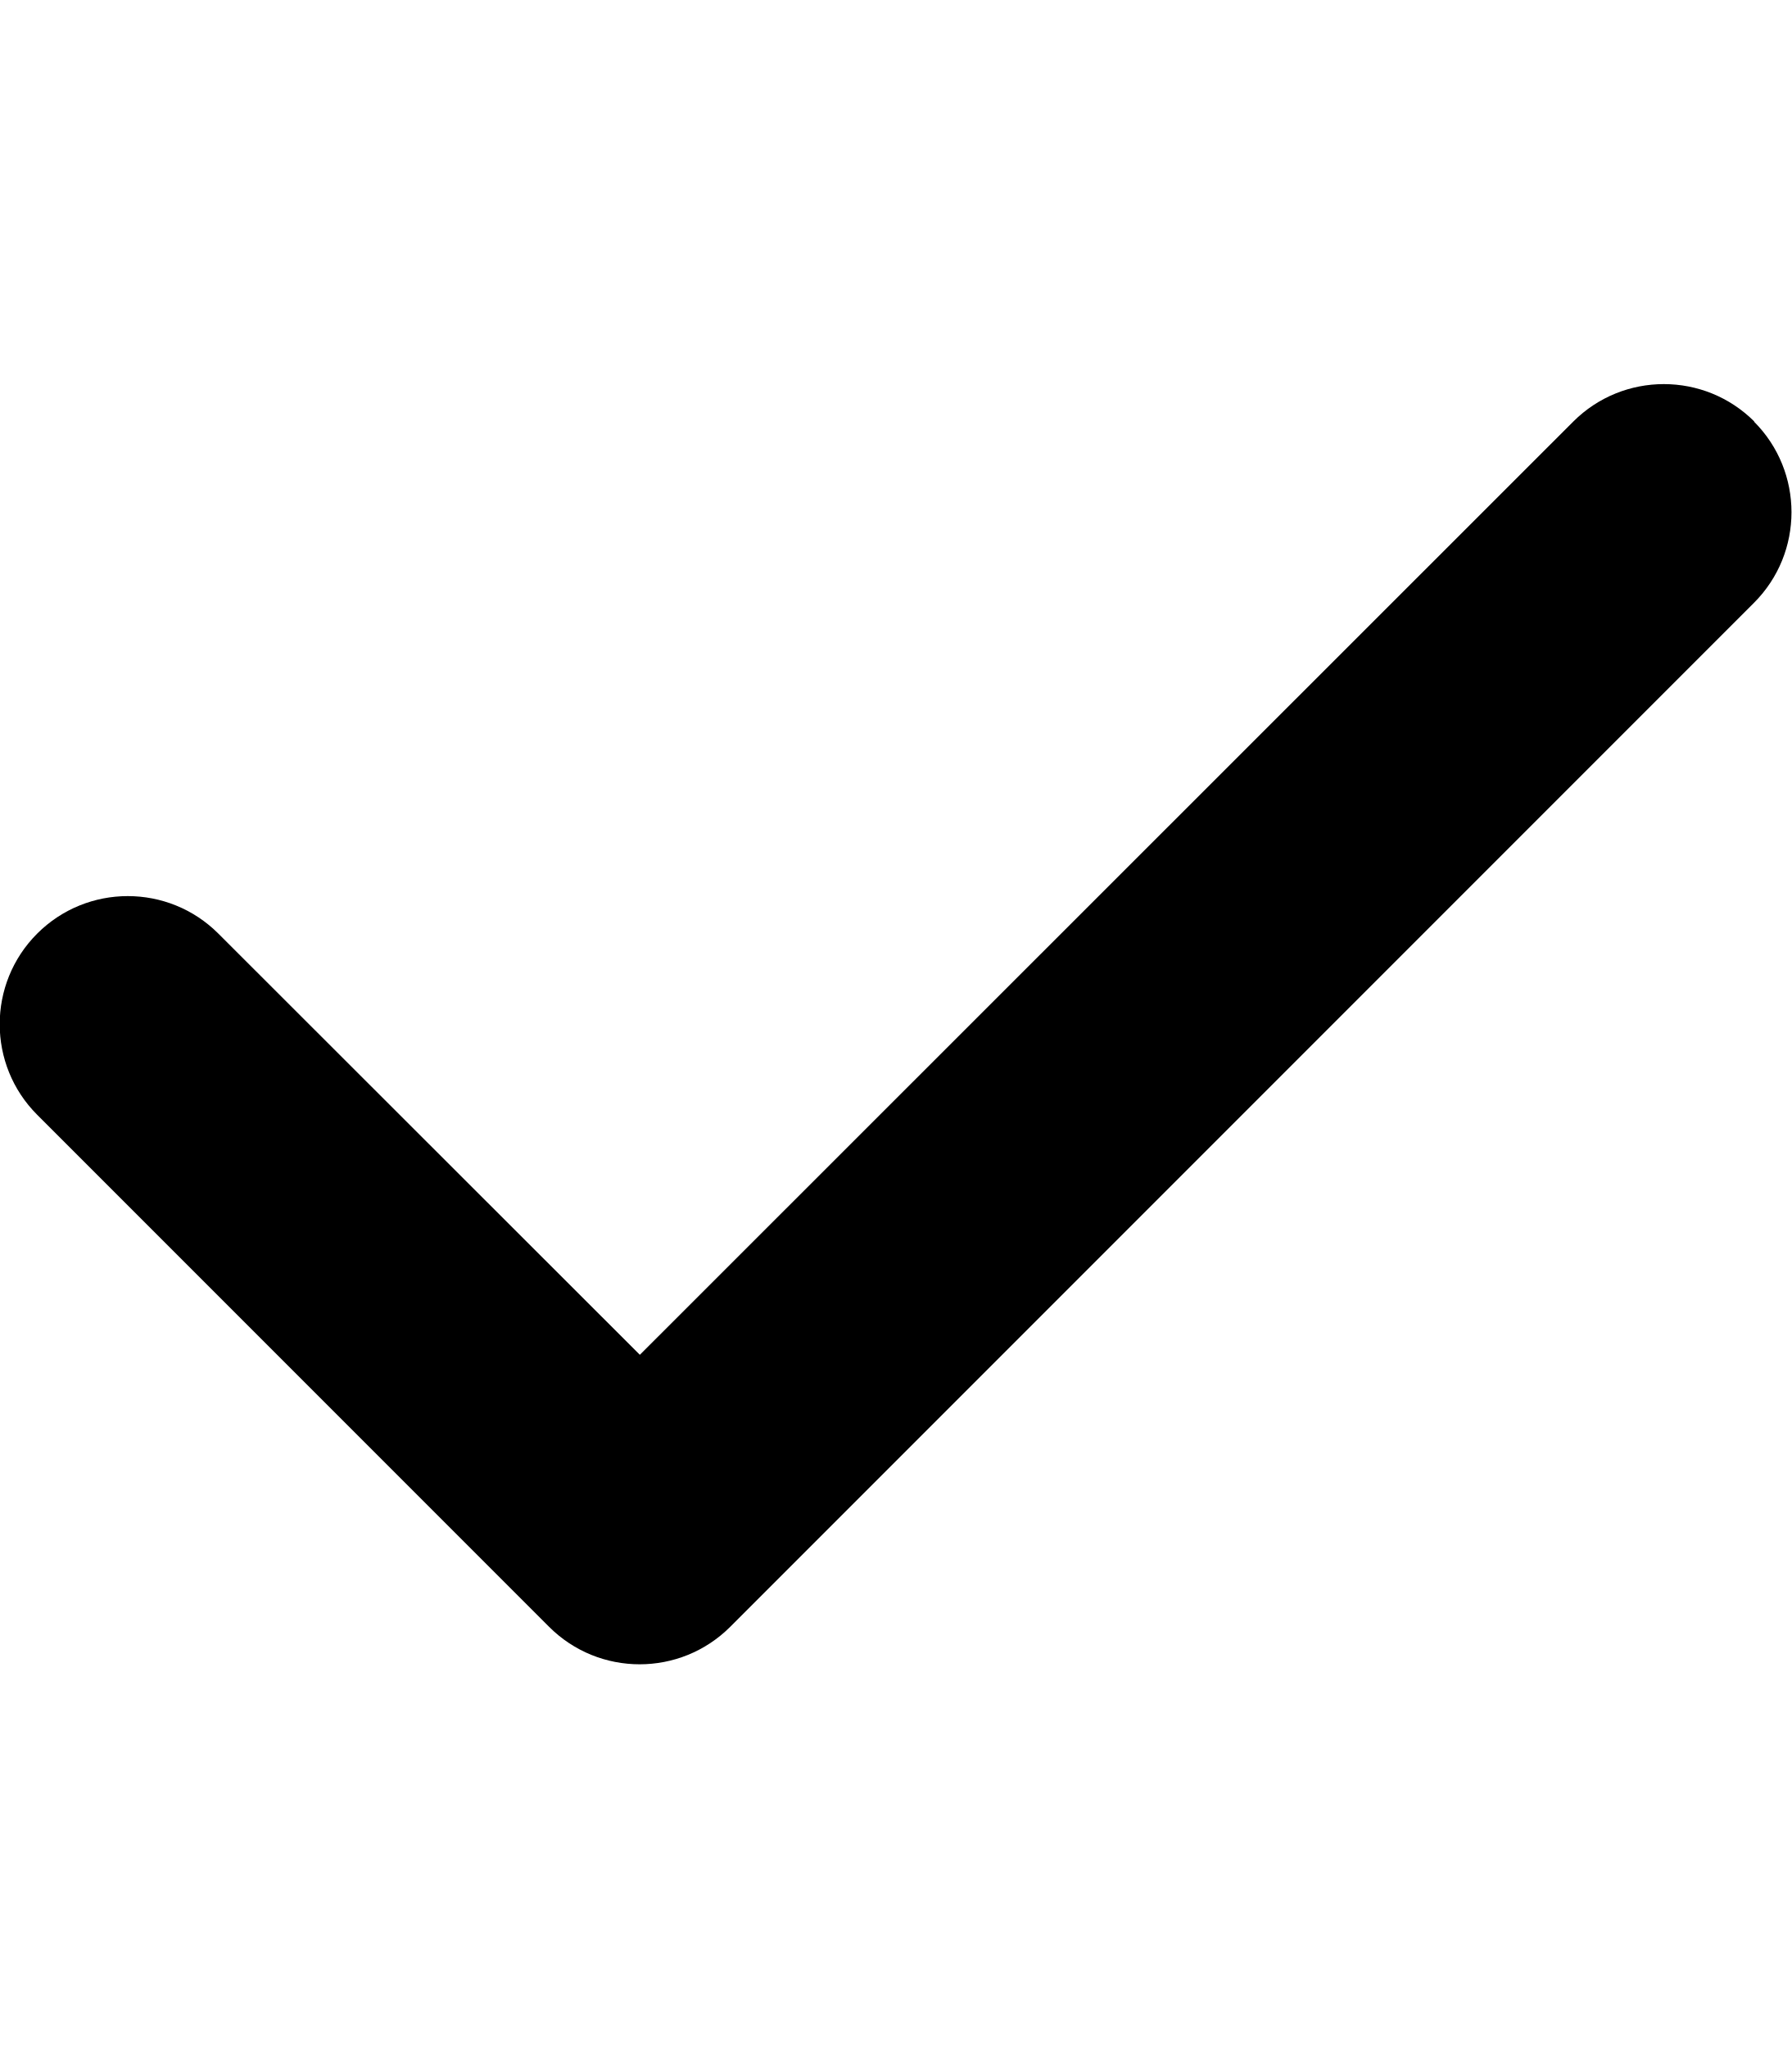
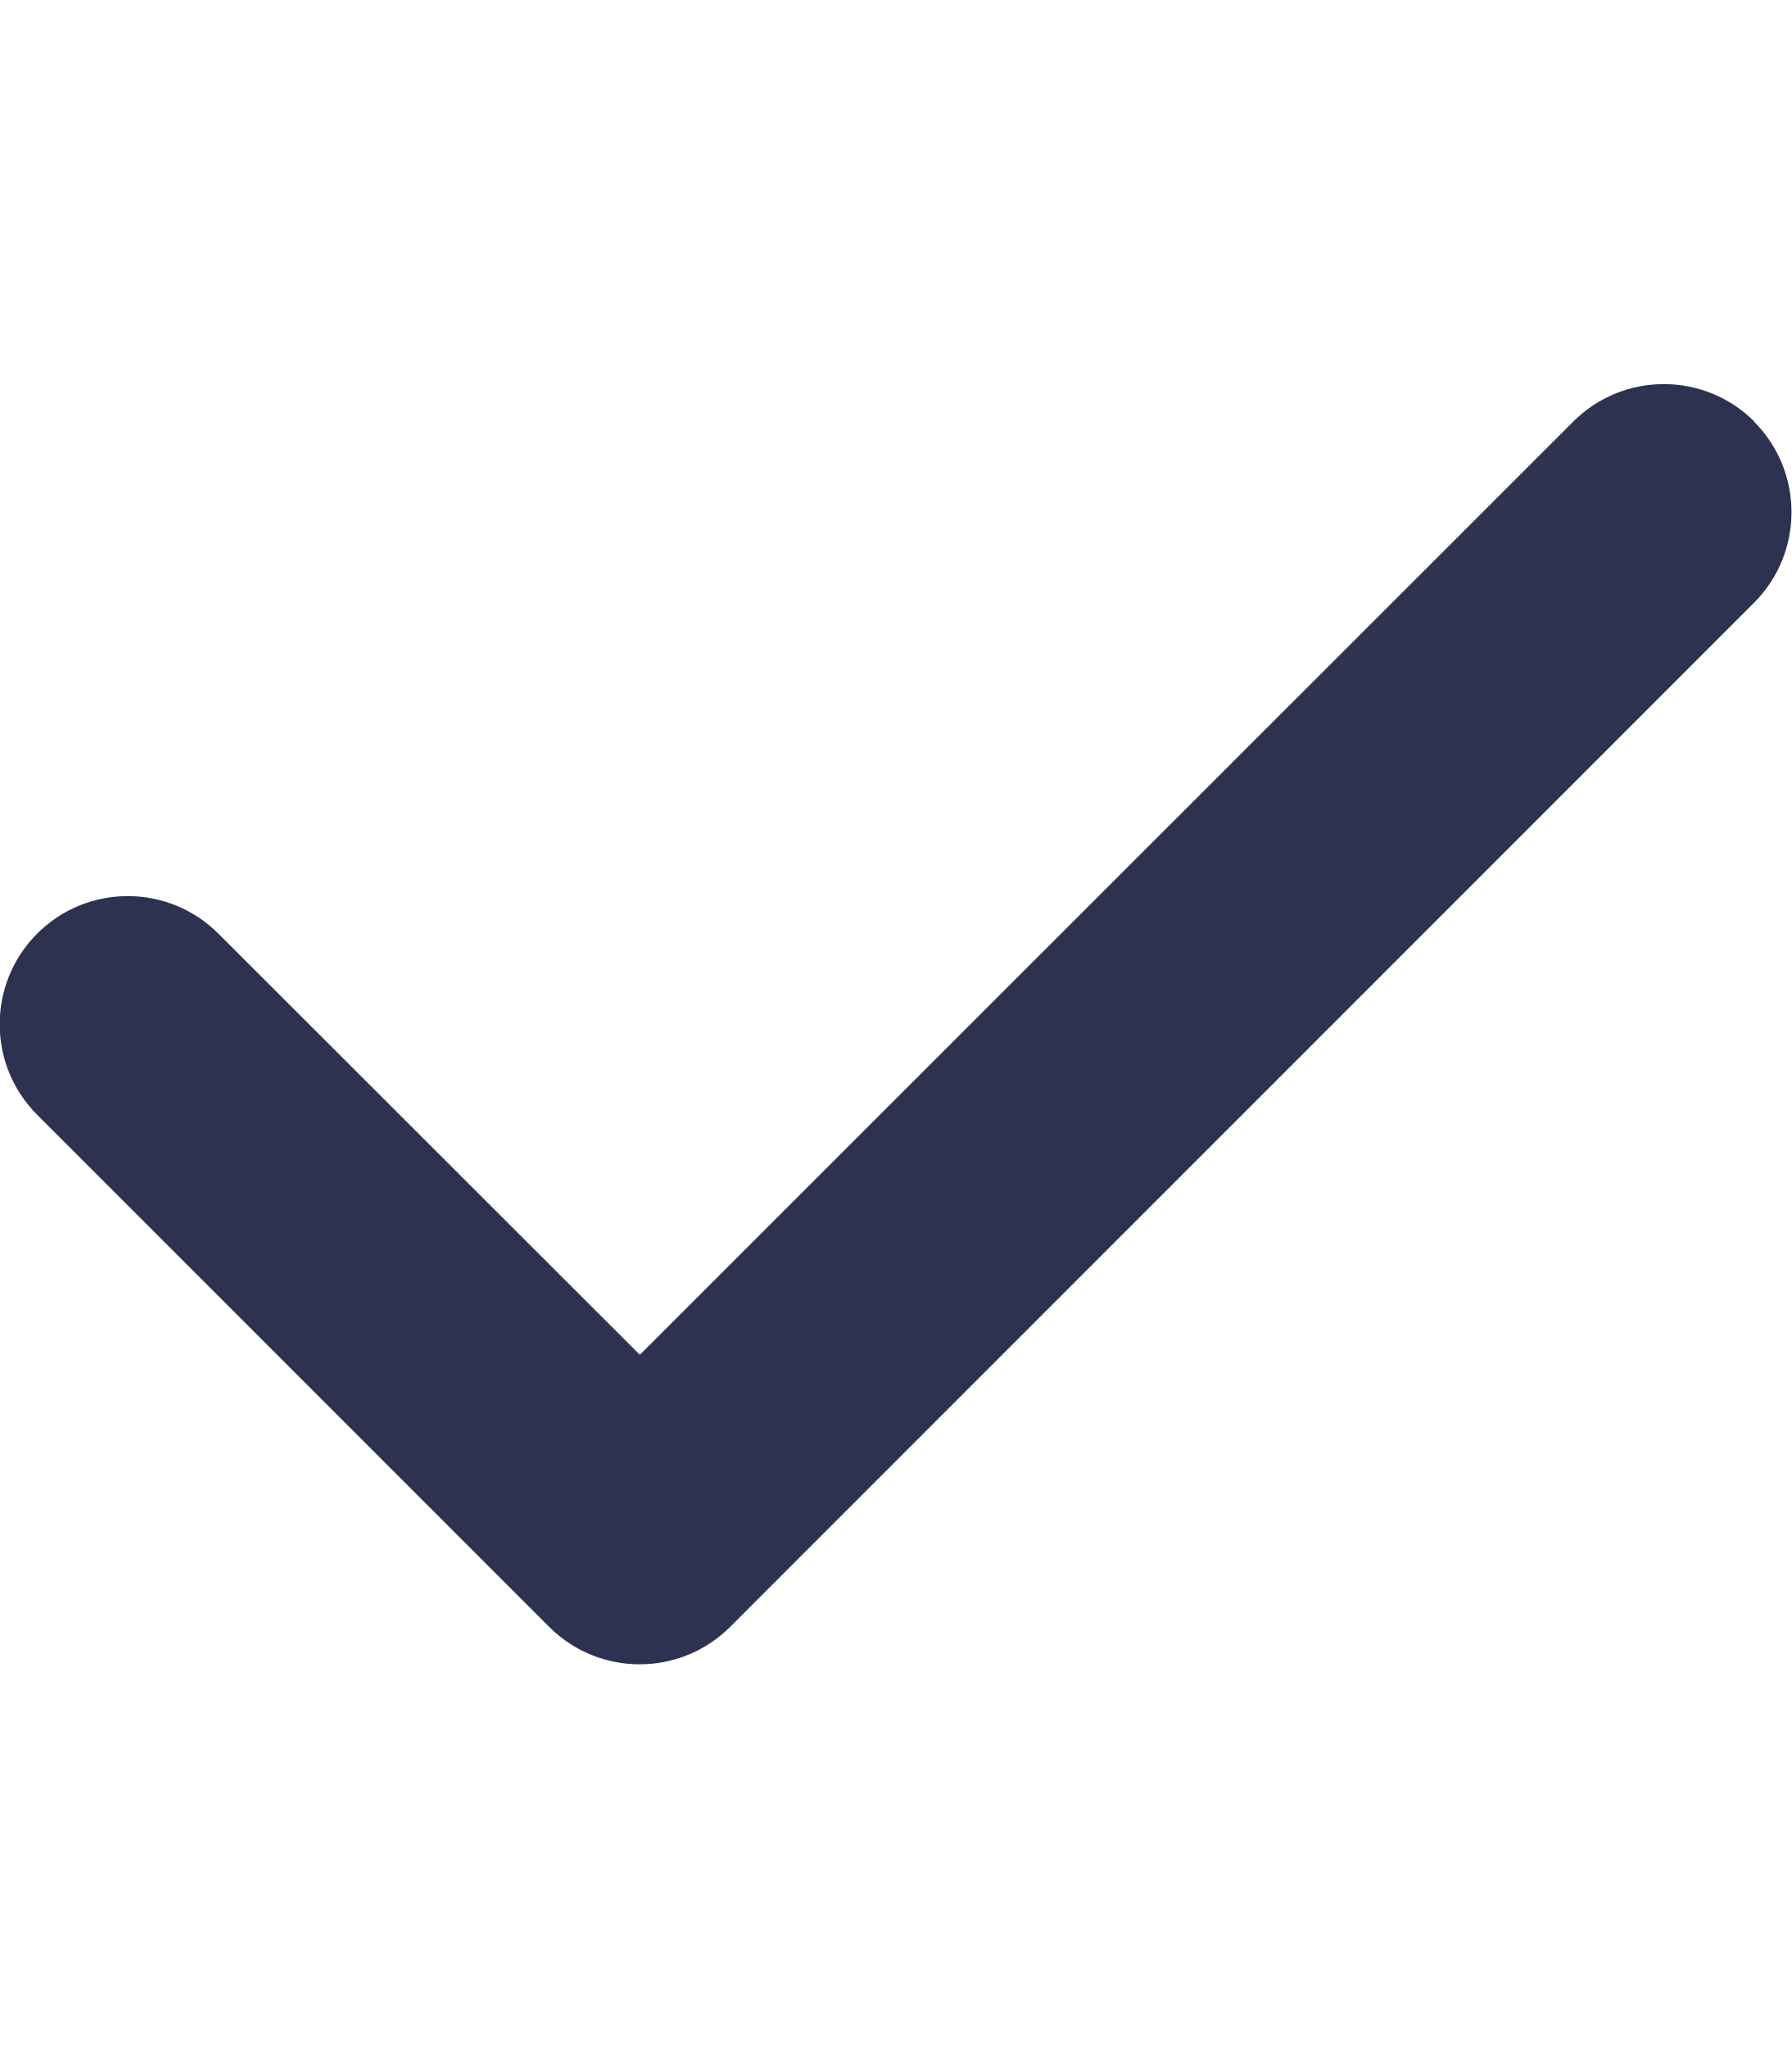
<svg xmlns="http://www.w3.org/2000/svg" viewBox="0 0 448 512">
-   <path d="M438.6 105.4c12.5 12.5 12.5 32.8 0 45.3l-256 256c-12.5 12.5-32.8 12.5-45.3 0l-128-128c-12.5-12.5-12.5-32.8 0-45.3s32.8-12.5 45.3 0L160 338.7 393.4 105.4c12.5-12.5 32.8-12.5 45.3 0z" />
+   <path fill="#2d3250" d="M438.6 105.4c12.5 12.5 12.5 32.8 0 45.3l-256 256c-12.5 12.5-32.8 12.5-45.3 0l-128-128c-12.5-12.5-12.5-32.8 0-45.3s32.8-12.5 45.3 0L160 338.7 393.4 105.4c12.5-12.5 32.8-12.5 45.3 0z" />
</svg>
